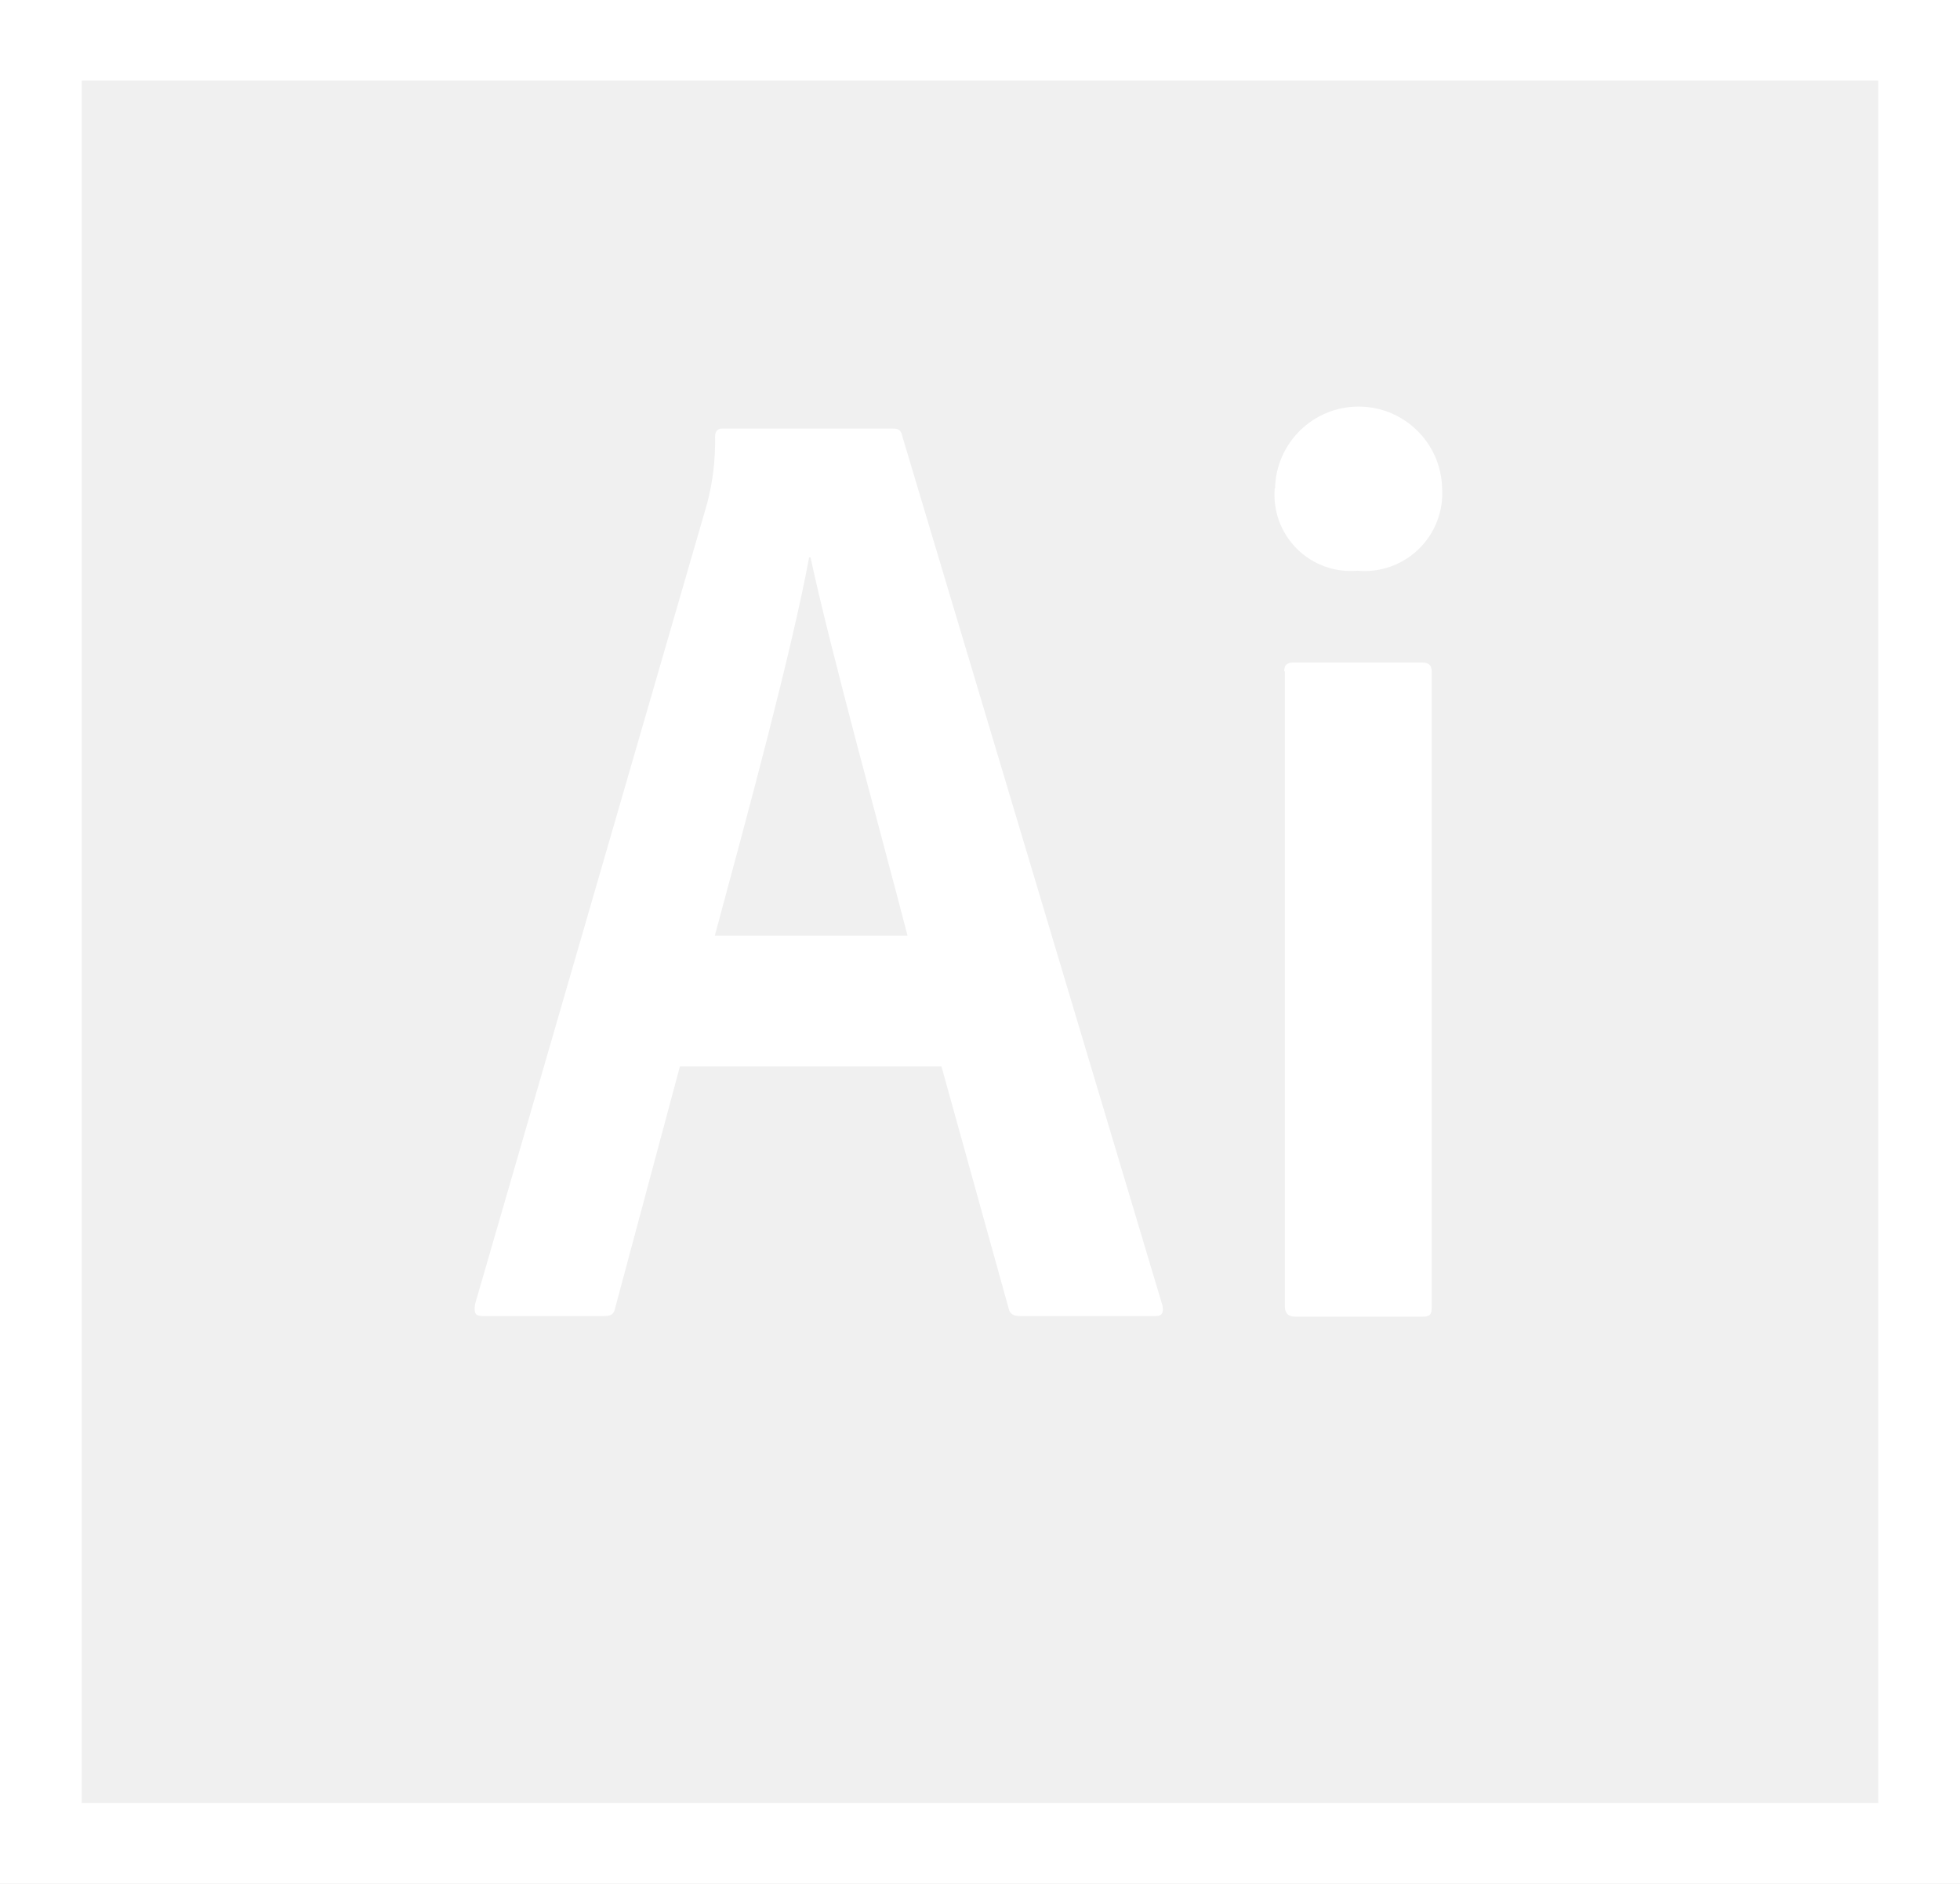
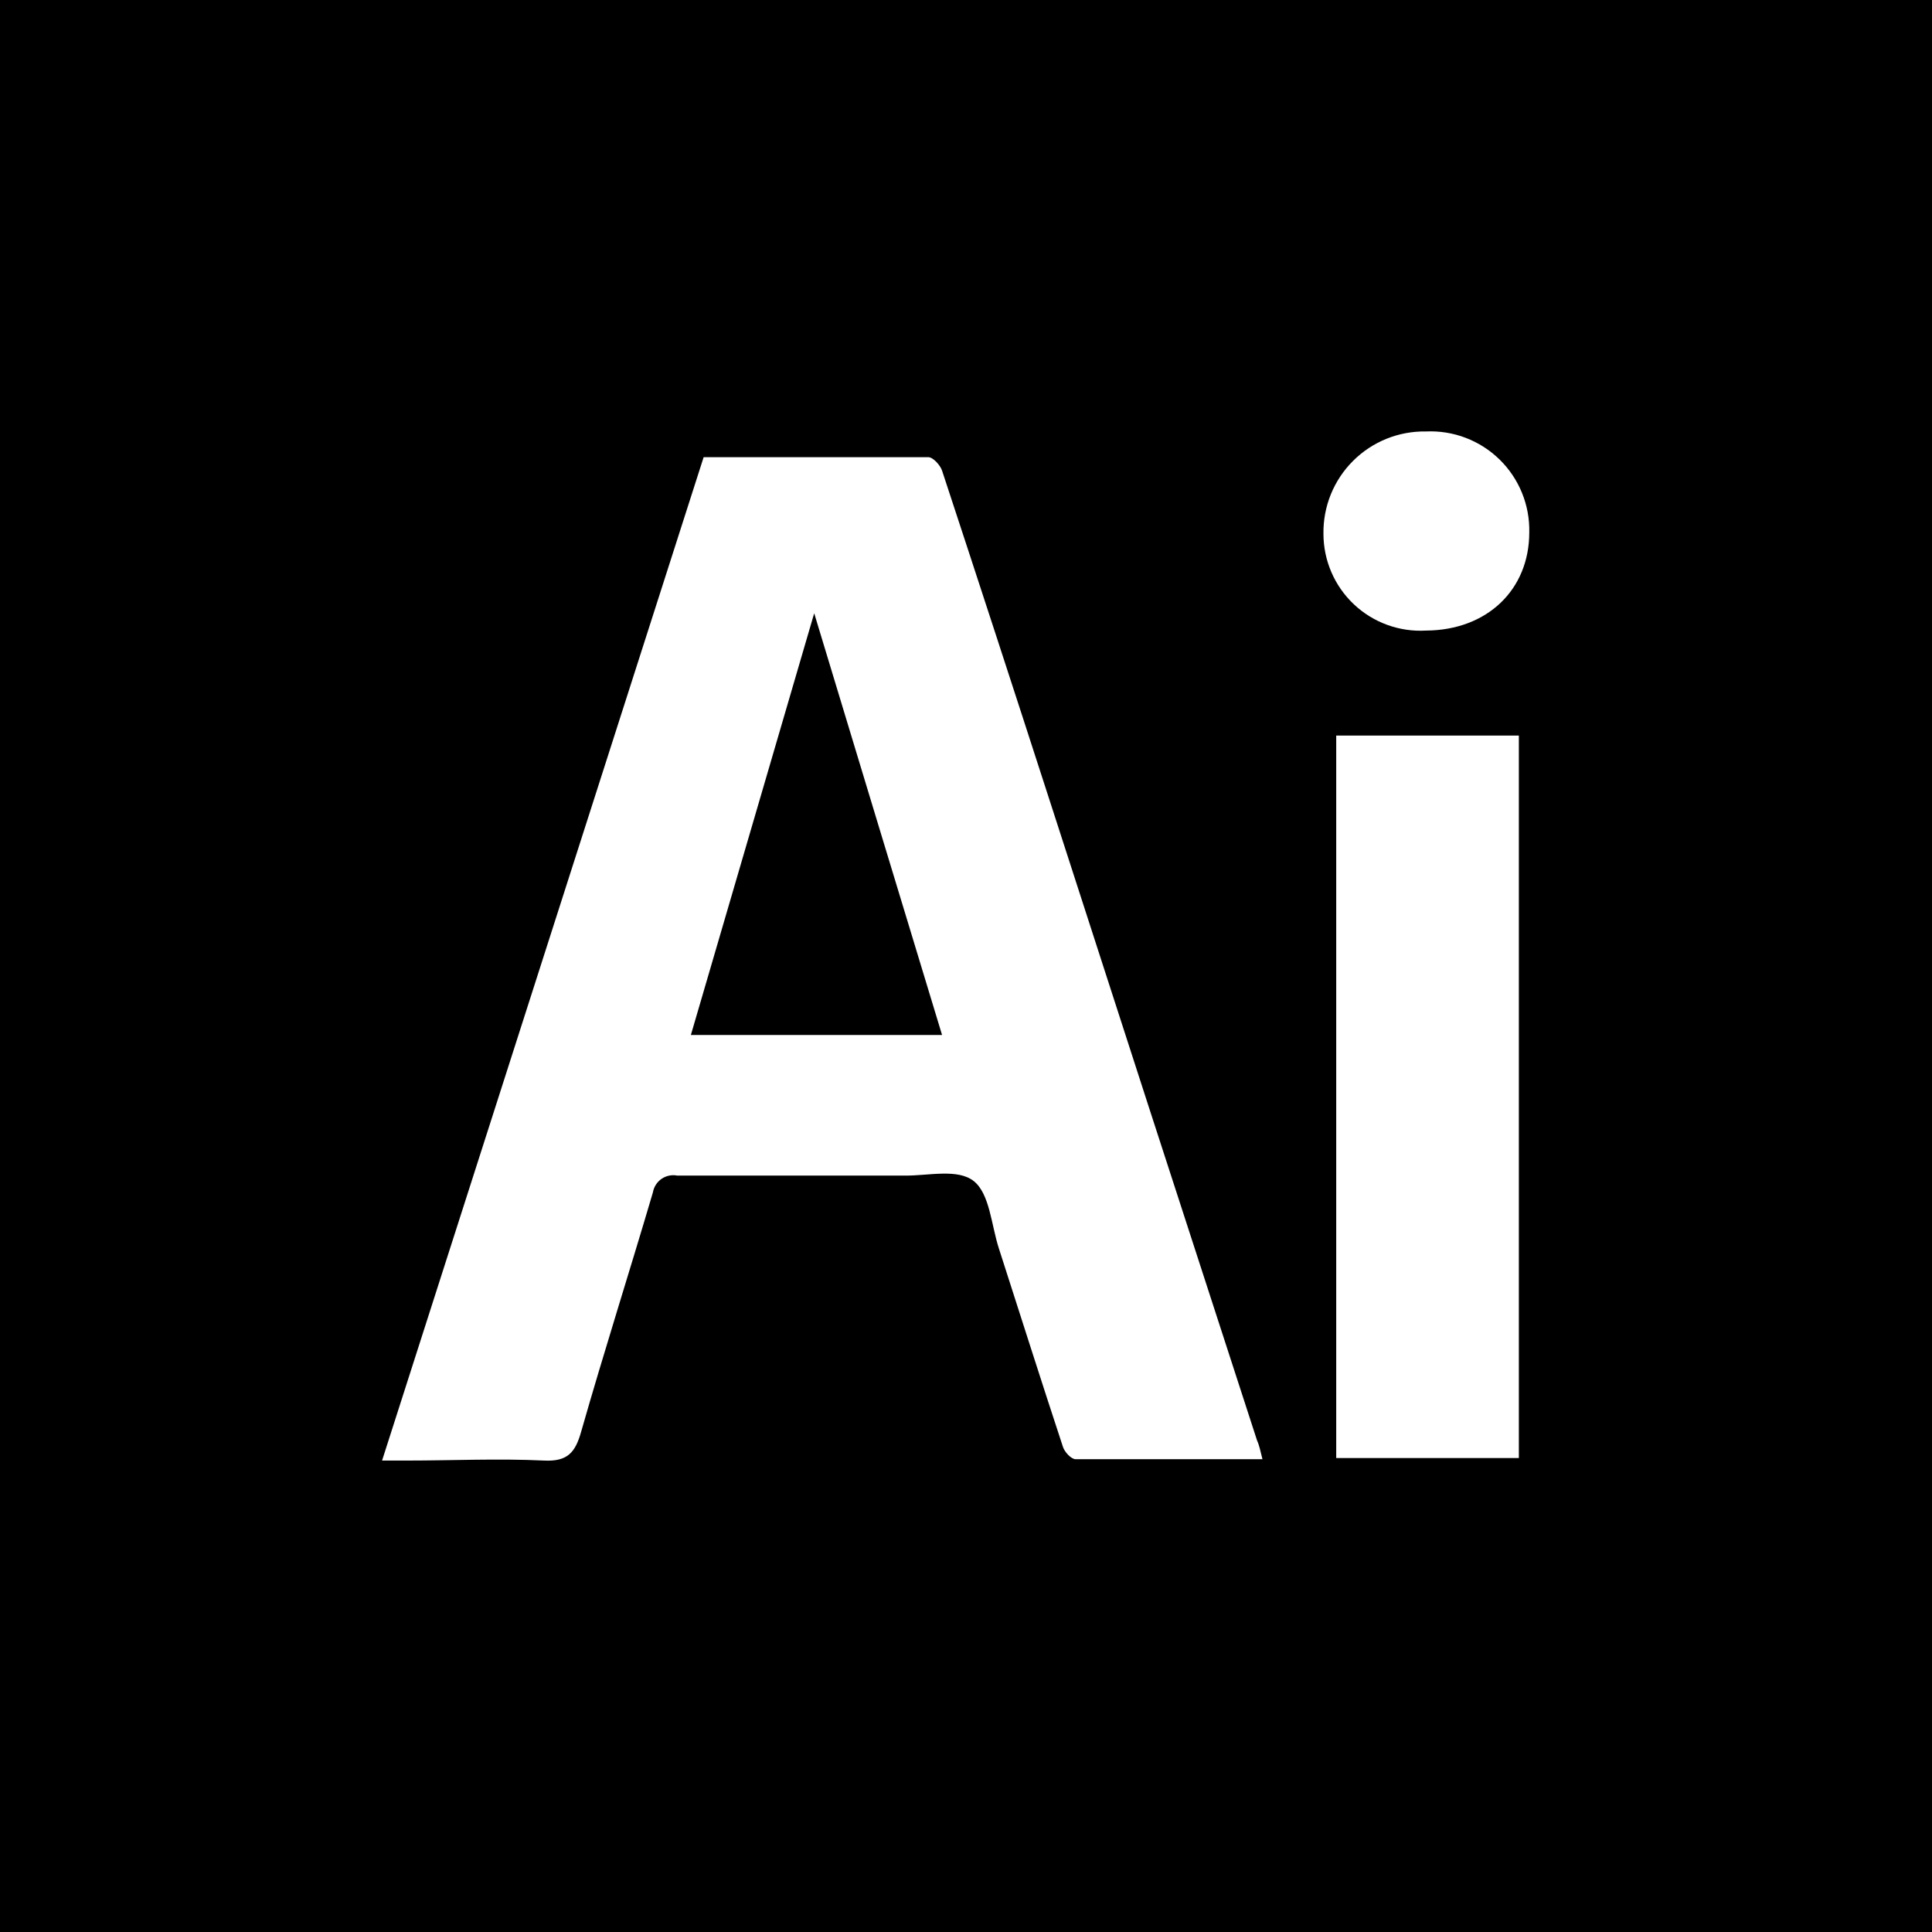
- <svg xmlns="http://www.w3.org/2000/svg" width="52.944" height="50.877" viewBox="0 0 52.944 50.877">
-   <path id="Icon_simple-adobeillustrator" data-name="Icon simple-adobeillustrator" d="M0,.45V51.327H52.944V.45ZM2.206,2.624H50.738V49.153H2.206ZM18.365,29.259l-1.747,6.518c-.038.18-.11.222-.326.222H13.053c-.221,0-.254-.072-.221-.322L19.1,14.054a6.616,6.616,0,0,0,.216-1.811c0-.143.073-.217.183-.217H24.12c.146,0,.221.039.256.217L31.4,35.712c.038.18,0,.287-.183.287h-3.64c-.183,0-.291-.043-.326-.187l-1.82-6.555H18.358Zm6.15-3.533c-.618-2.4-2.074-7.671-2.621-10.219h-.038c-.472,2.544-1.637,6.849-2.548,10.219Zm9.927-12.084a2.257,2.257,0,0,1,4.513,0,2.1,2.1,0,0,1-2.294,2.224,2.059,2.059,0,0,1-2.228-2.224Zm.247,4.944c0-.174.073-.239.256-.239h3.463c.194,0,.265.072.265.252V35.764c0,.18-.035.252-.254.252H35c-.221,0-.293-.109-.293-.283V18.583Z" transform="translate(0 -0.45)" fill="#fff" />
+ <svg xmlns="http://www.w3.org/2000/svg" id="Layer_1" data-name="Layer 1" viewBox="0 0 114.99 114.99">
+   <rect width="114.99" height="114.99" />
+   <path d="M137.74,155.54c-3.8,0-7.46,0-11.12,0-.26,0-.65-.42-.75-.72-1.3-3.94-2.55-7.89-3.82-11.83-.45-1.39-.54-3.24-1.49-4s-2.69-.32-4.09-.33c-4.52,0-9,0-13.56,0a1.23,1.23,0,0,0-1.45,1c-1.4,4.75-2.91,9.48-4.27,14.24-.35,1.25-.82,1.79-2.21,1.72-2.72-.13-5.46,0-8.18,0H85.34l19.14-59.72c4.5,0,8.94,0,13.37,0,.28,0,.71.47.82.8q3.22,9.78,6.39,19.59,3,9.27,6,18.55l6.36,19.59C137.55,154.71,137.62,155.06,137.74,155.54Zm-19.07-25.25c-2.6-8.56-5.16-17-7.61-25.1-2.37,8.1-4.85,16.57-7.34,25.1Z" transform="translate(-62.6 -68.69)" fill="#fff" />
+   <path d="M153,155.47H142.13v-43H153Z" transform="translate(-62.6 -68.69)" fill="#fff" />
+   <path d="M153.62,100.38c0,3.41-2.51,5.82-6.14,5.84a5.77,5.77,0,0,1-6.11-5.76,6,6,0,0,1,6.1-6.09A5.88,5.88,0,0,1,153.62,100.38Z" transform="translate(-62.6 -68.69)" fill="#fff" />
</svg>
